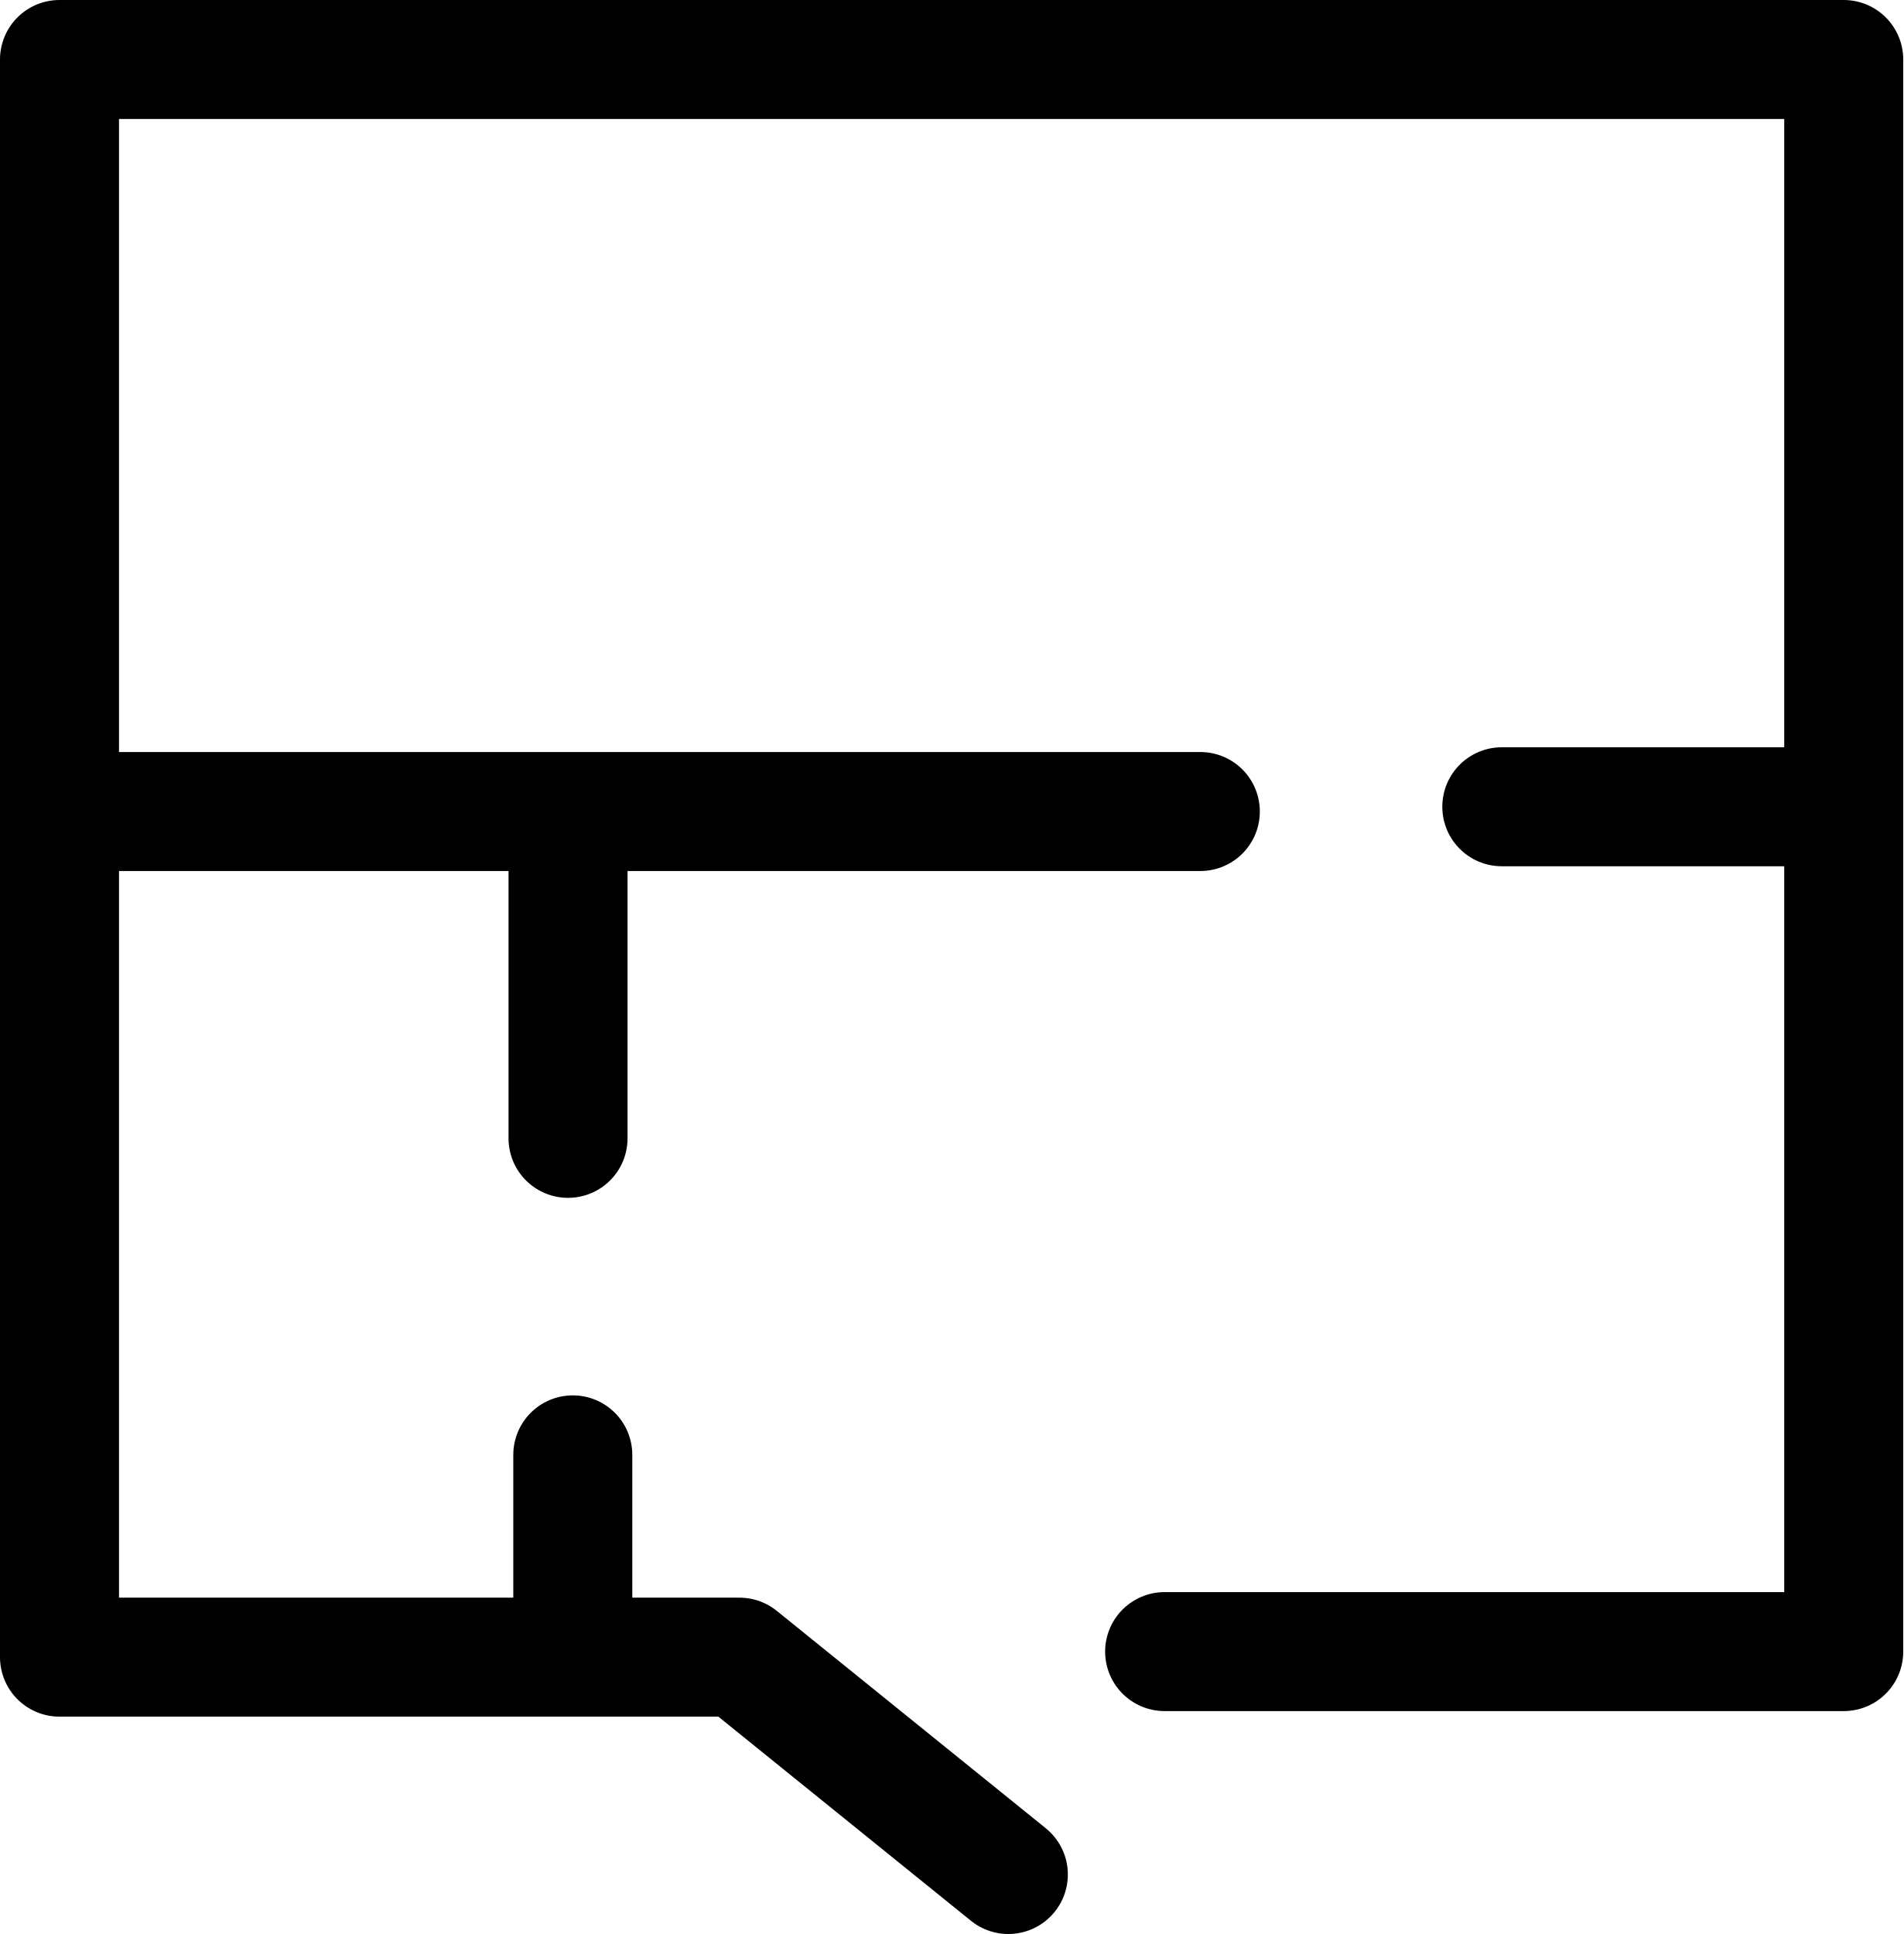
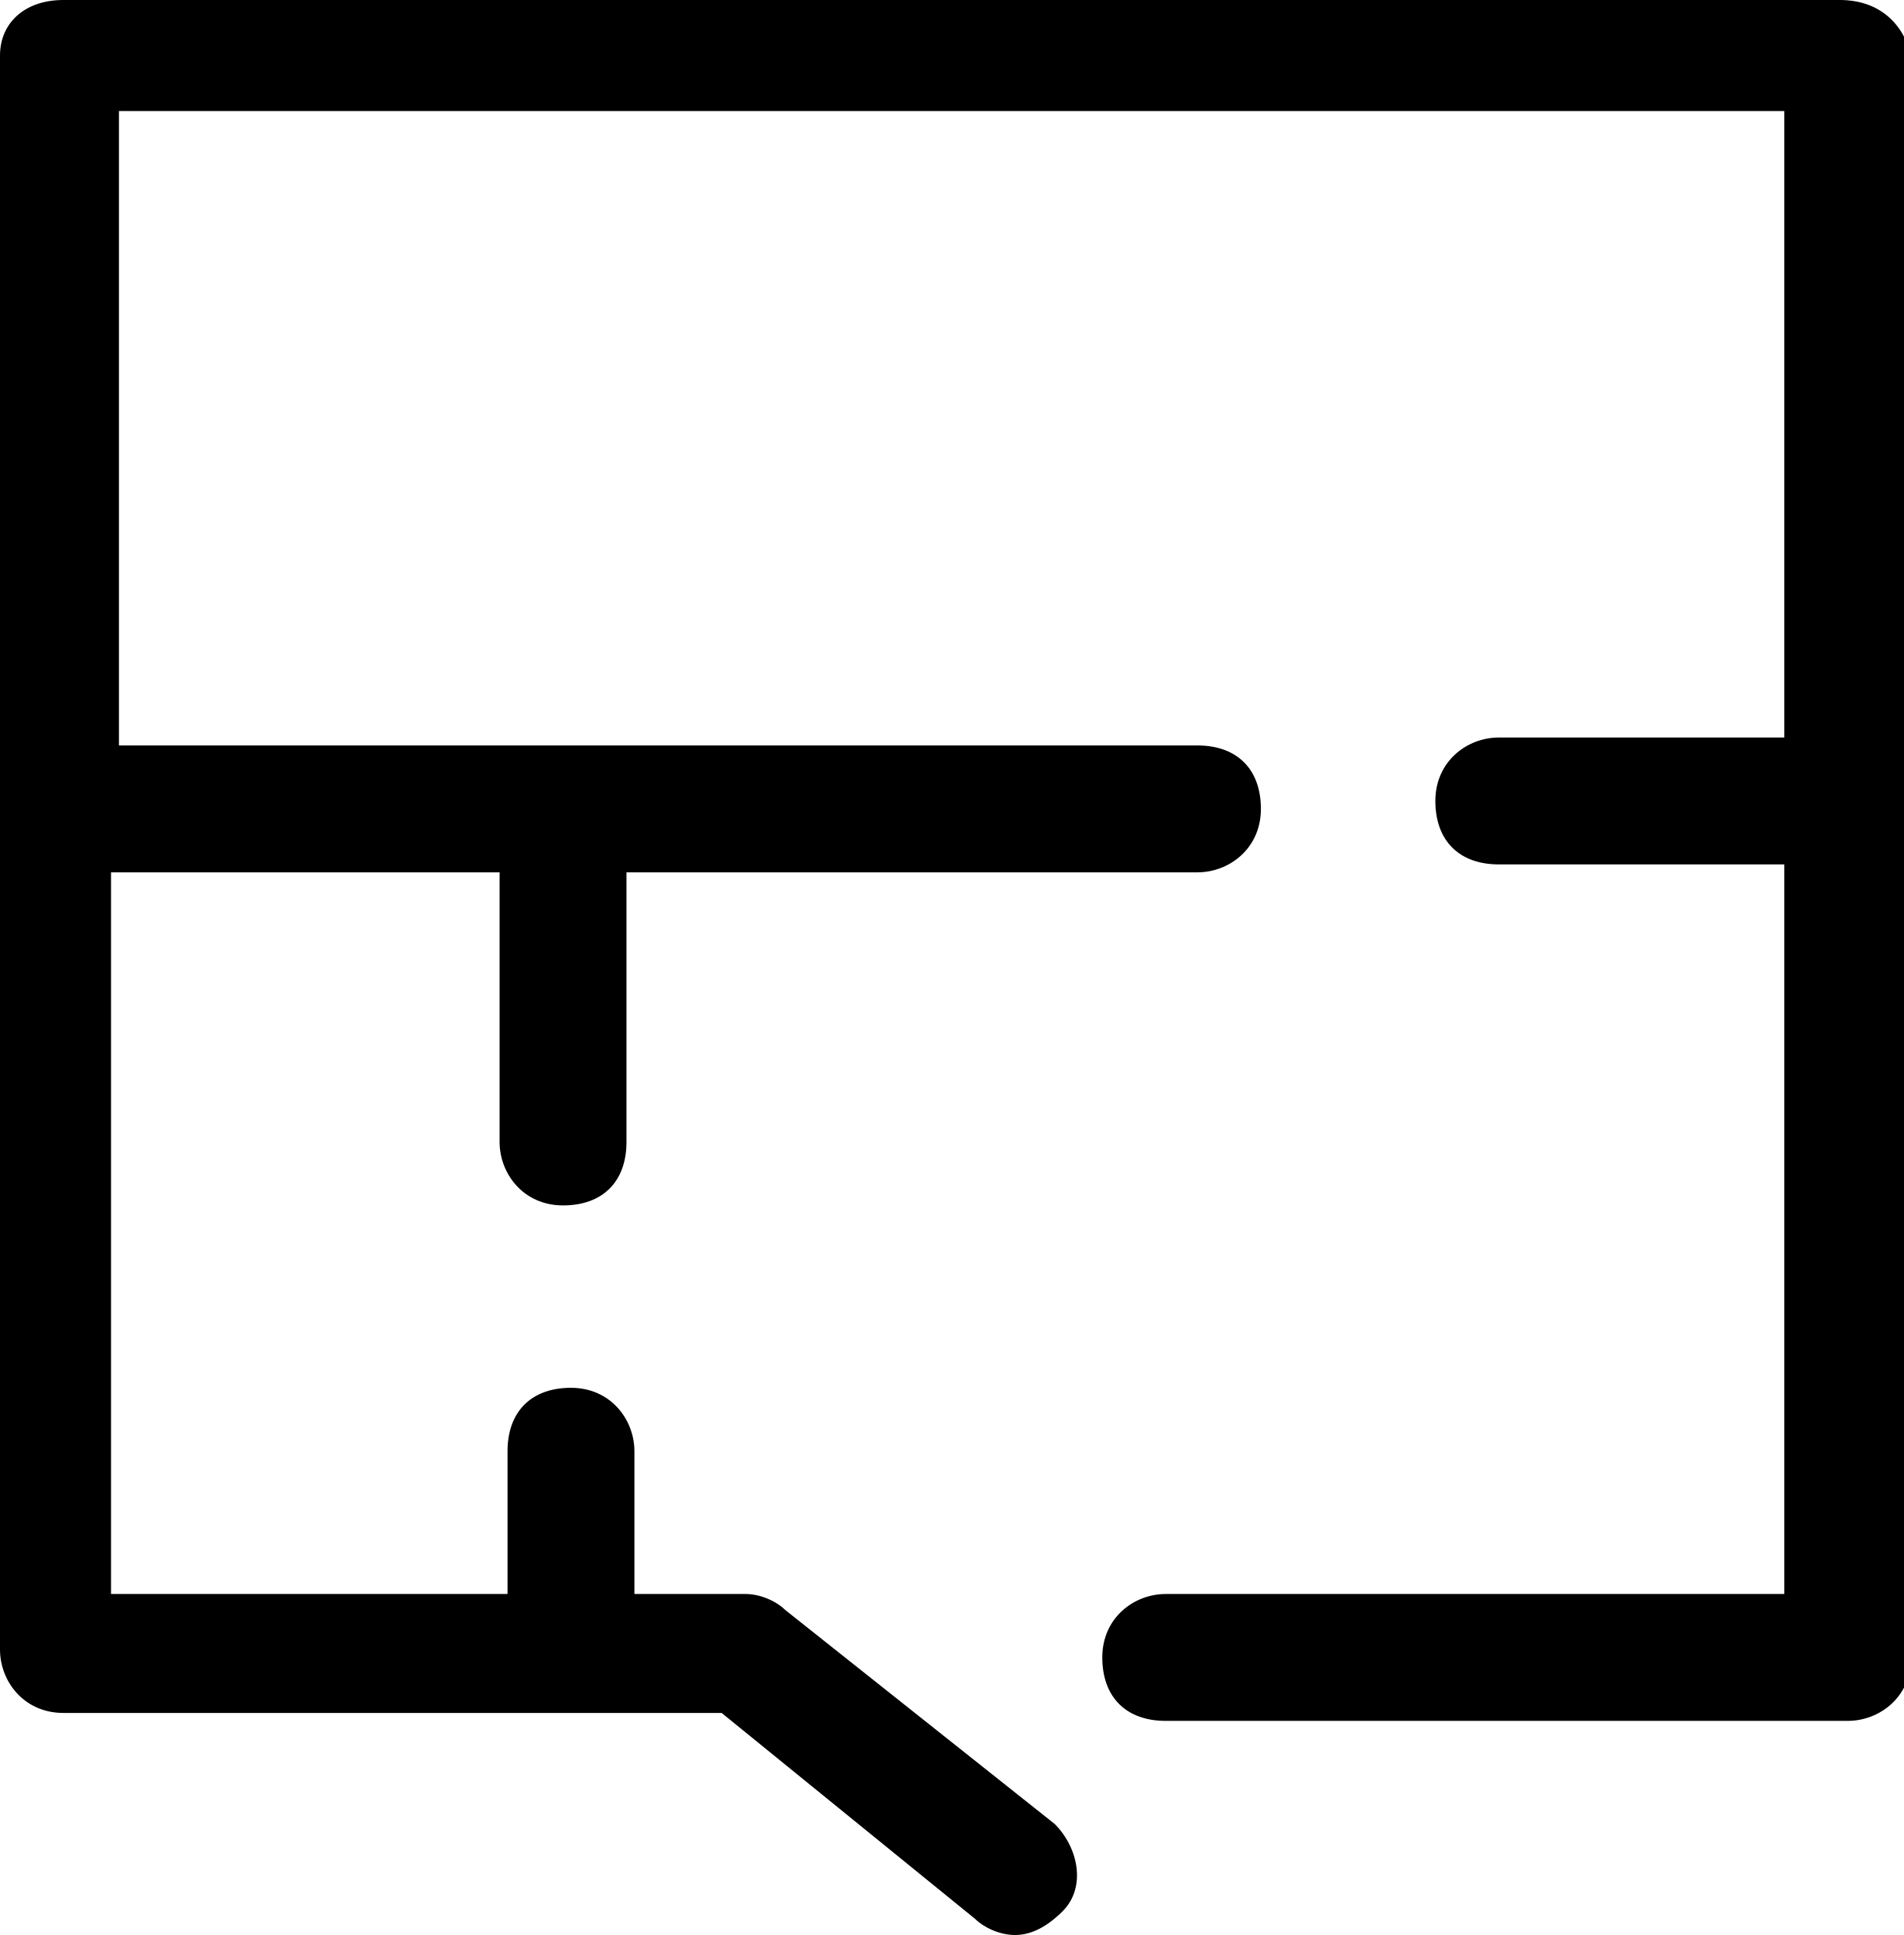
- <svg xmlns="http://www.w3.org/2000/svg" viewBox="0 0 23.99 24.38">
-   <defs>
-     <style>.cls-1{fill:none;stroke:#000;stroke-linecap:round;stroke-linejoin:round;stroke-width:1.5px;}</style>
-   </defs>
-   <g id="Layer_2" data-name="Layer 2">
-     <g id="Layer_1-2" data-name="Layer 1">
-       <line class="cls-1" x1="15.13" y1="10.23" x2="1.01" y2="10.23" />
-       <polyline class="cls-1" points="14.68 20.82 23.24 20.82 23.24 0.75 0.75 0.75 0.75 20.89 9.32 20.89 12.71 23.63" />
-       <line class="cls-1" x1="18.93" y1="10.17" x2="23.11" y2="10.17" />
-       <line class="cls-1" x1="7.16" y1="10.3" x2="7.16" y2="14.35" />
-       <line class="cls-1" x1="7.22" y1="18.34" x2="7.22" y2="20.43" />
-     </g>
-   </g>
+ <svg xmlns="http://www.w3.org/2000/svg" version="1.1" id="Layer_1" x="0px" y="0px" viewBox="0 0 24 24.4" style="enable-background:new 0 0 24 24.4;" xml:space="preserve">
+   <path d="M23.2,0H0.8C0.3,0,0,0.3,0,0.7v20.1c0,0.4,0.3,0.8,0.8,0.8h8.3l3.2,2.6c0.1,0.1,0.3,0.2,0.5,0.2c0.2,0,0.4-0.1,0.6-0.3  c0.3-0.3,0.2-0.8-0.1-1.1l-3.4-2.7c-0.1-0.1-0.3-0.2-0.5-0.2H8v-1.8c0-0.4-0.3-0.8-0.8-0.8s-0.8,0.3-0.8,0.8v1.8h-5V11h4.9v3.4  c0,0.4,0.3,0.8,0.8,0.8s0.8-0.3,0.8-0.8V11h7.2c0.4,0,0.8-0.3,0.8-0.8s-0.3-0.8-0.8-0.8H1.5v-8h21v7.9h-3.6c-0.4,0-0.8,0.3-0.8,0.8  s0.3,0.8,0.8,0.8h3.6v9.2h-7.8c-0.4,0-0.8,0.3-0.8,0.8s0.3,0.8,0.8,0.8h8.6c0.4,0,0.8-0.3,0.8-0.8V0.7C24,0.3,23.7,0,23.2,0z" />
</svg>
